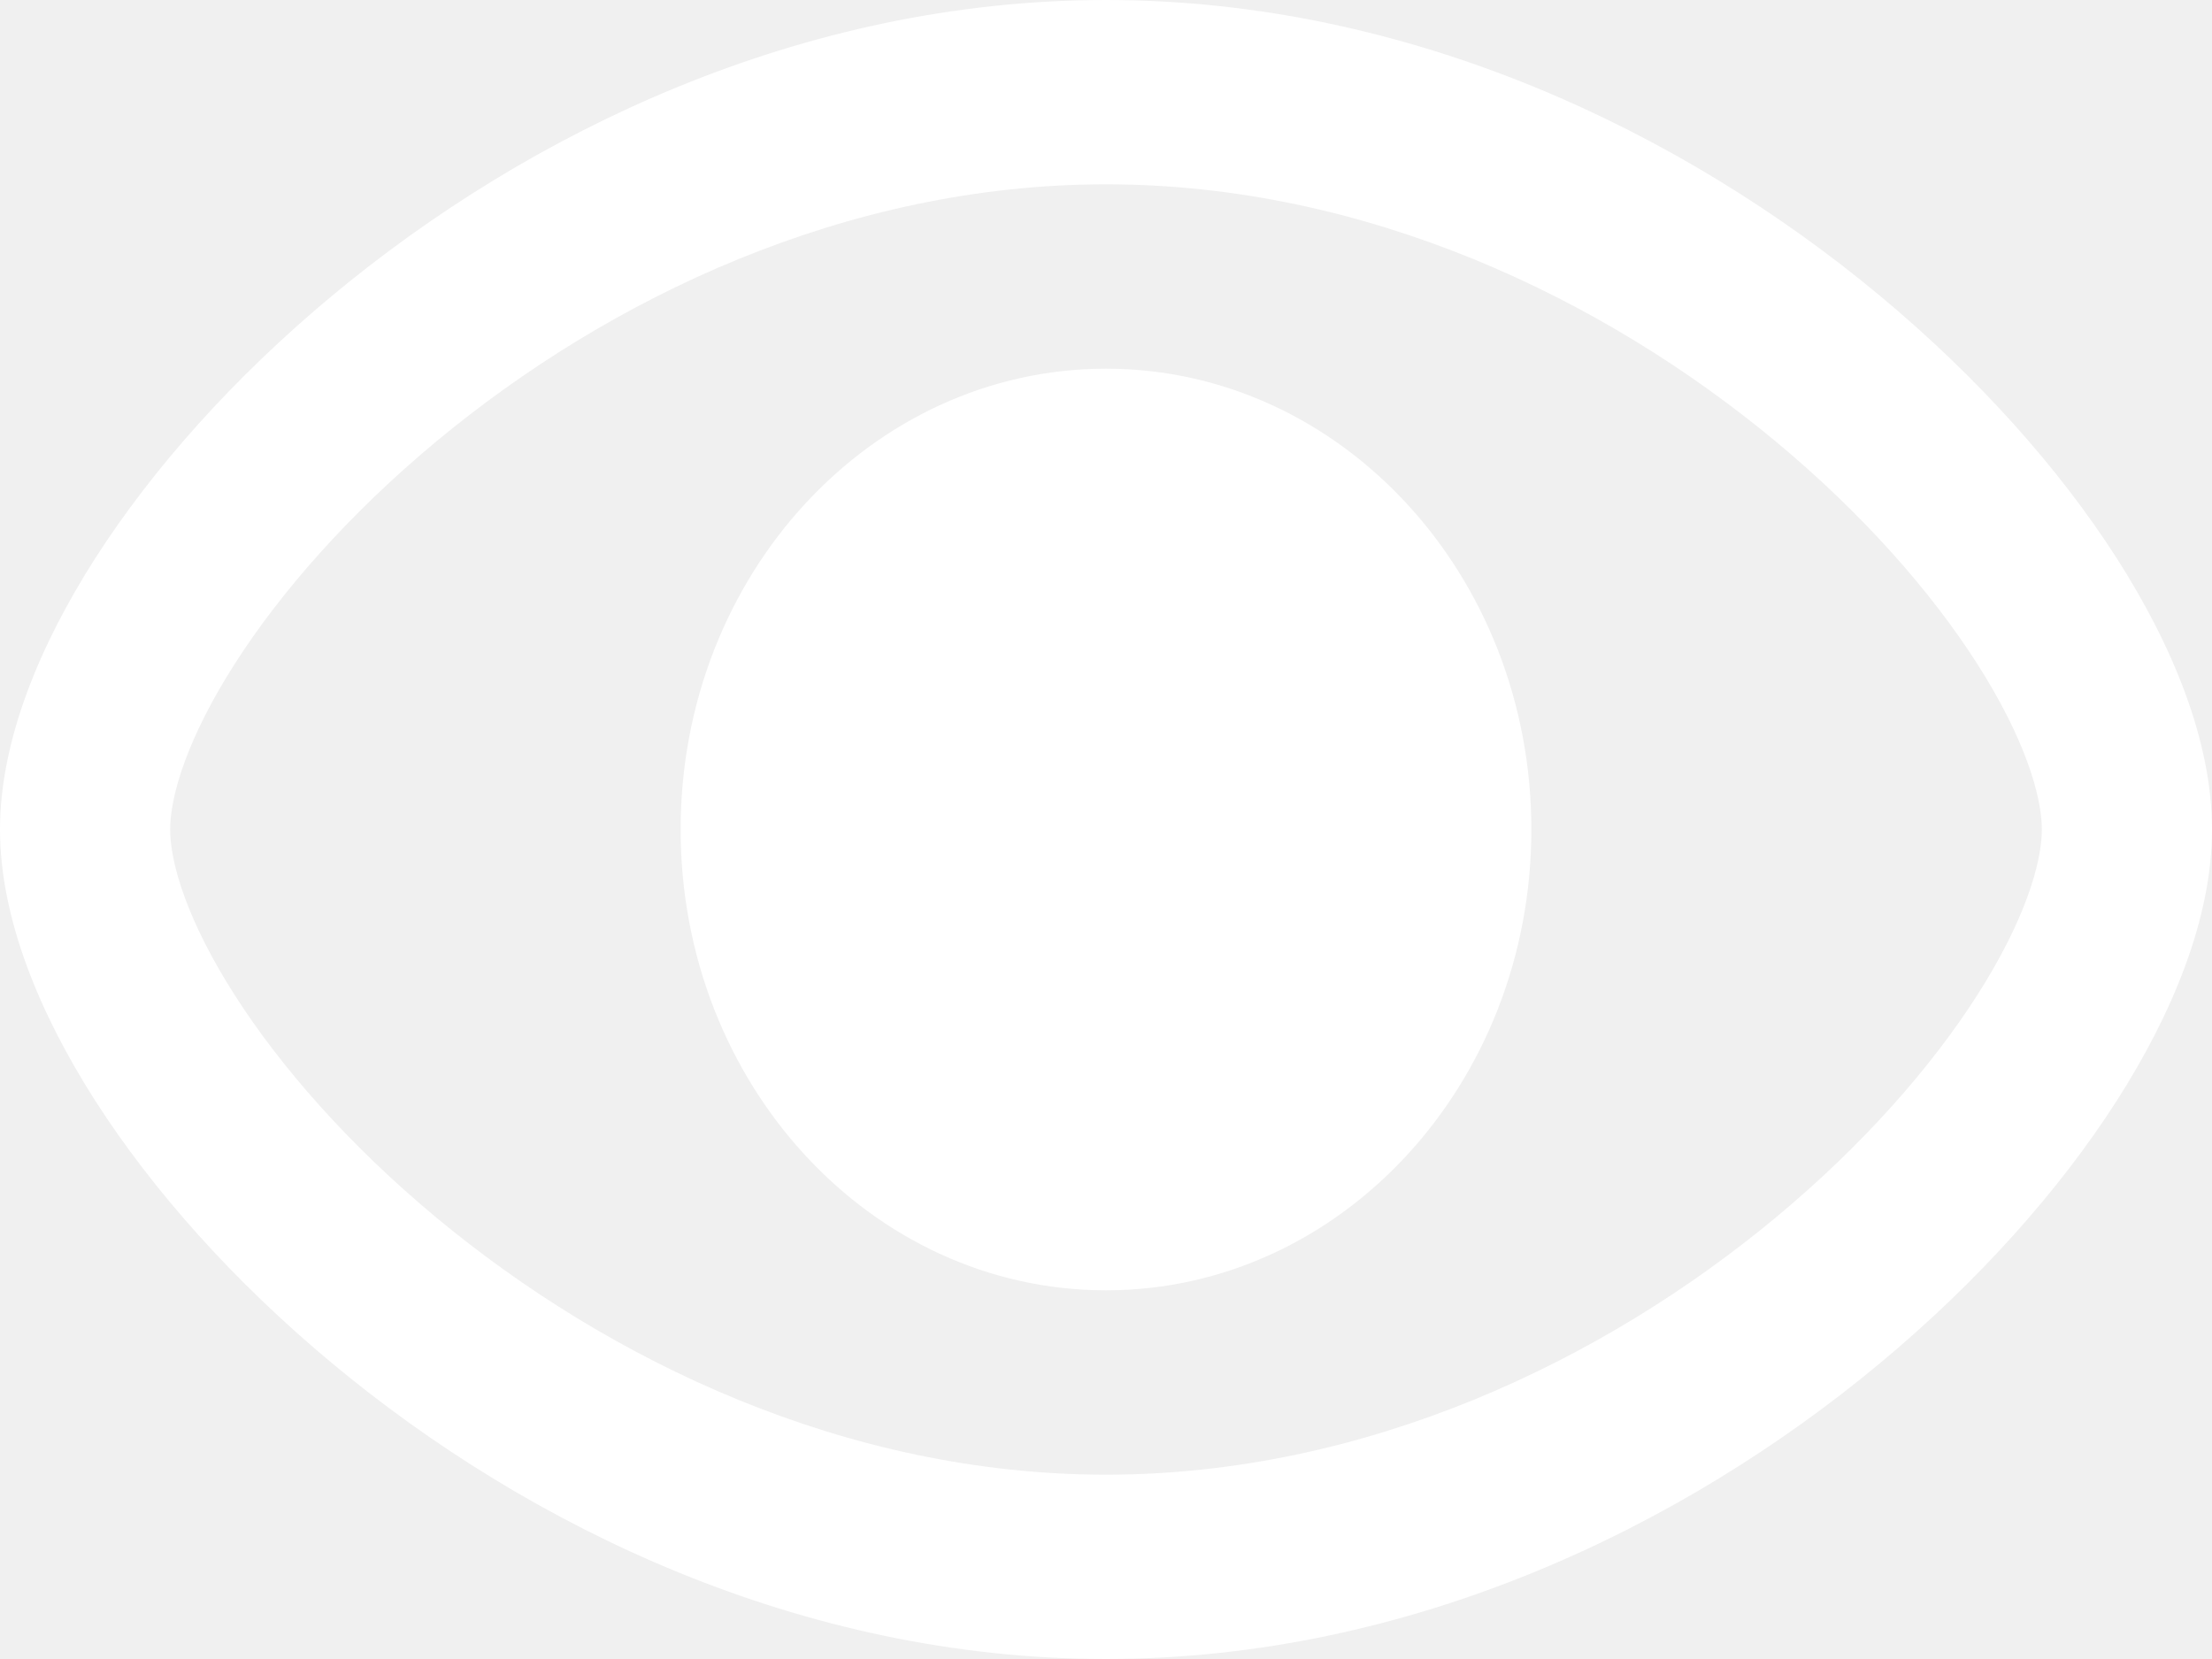
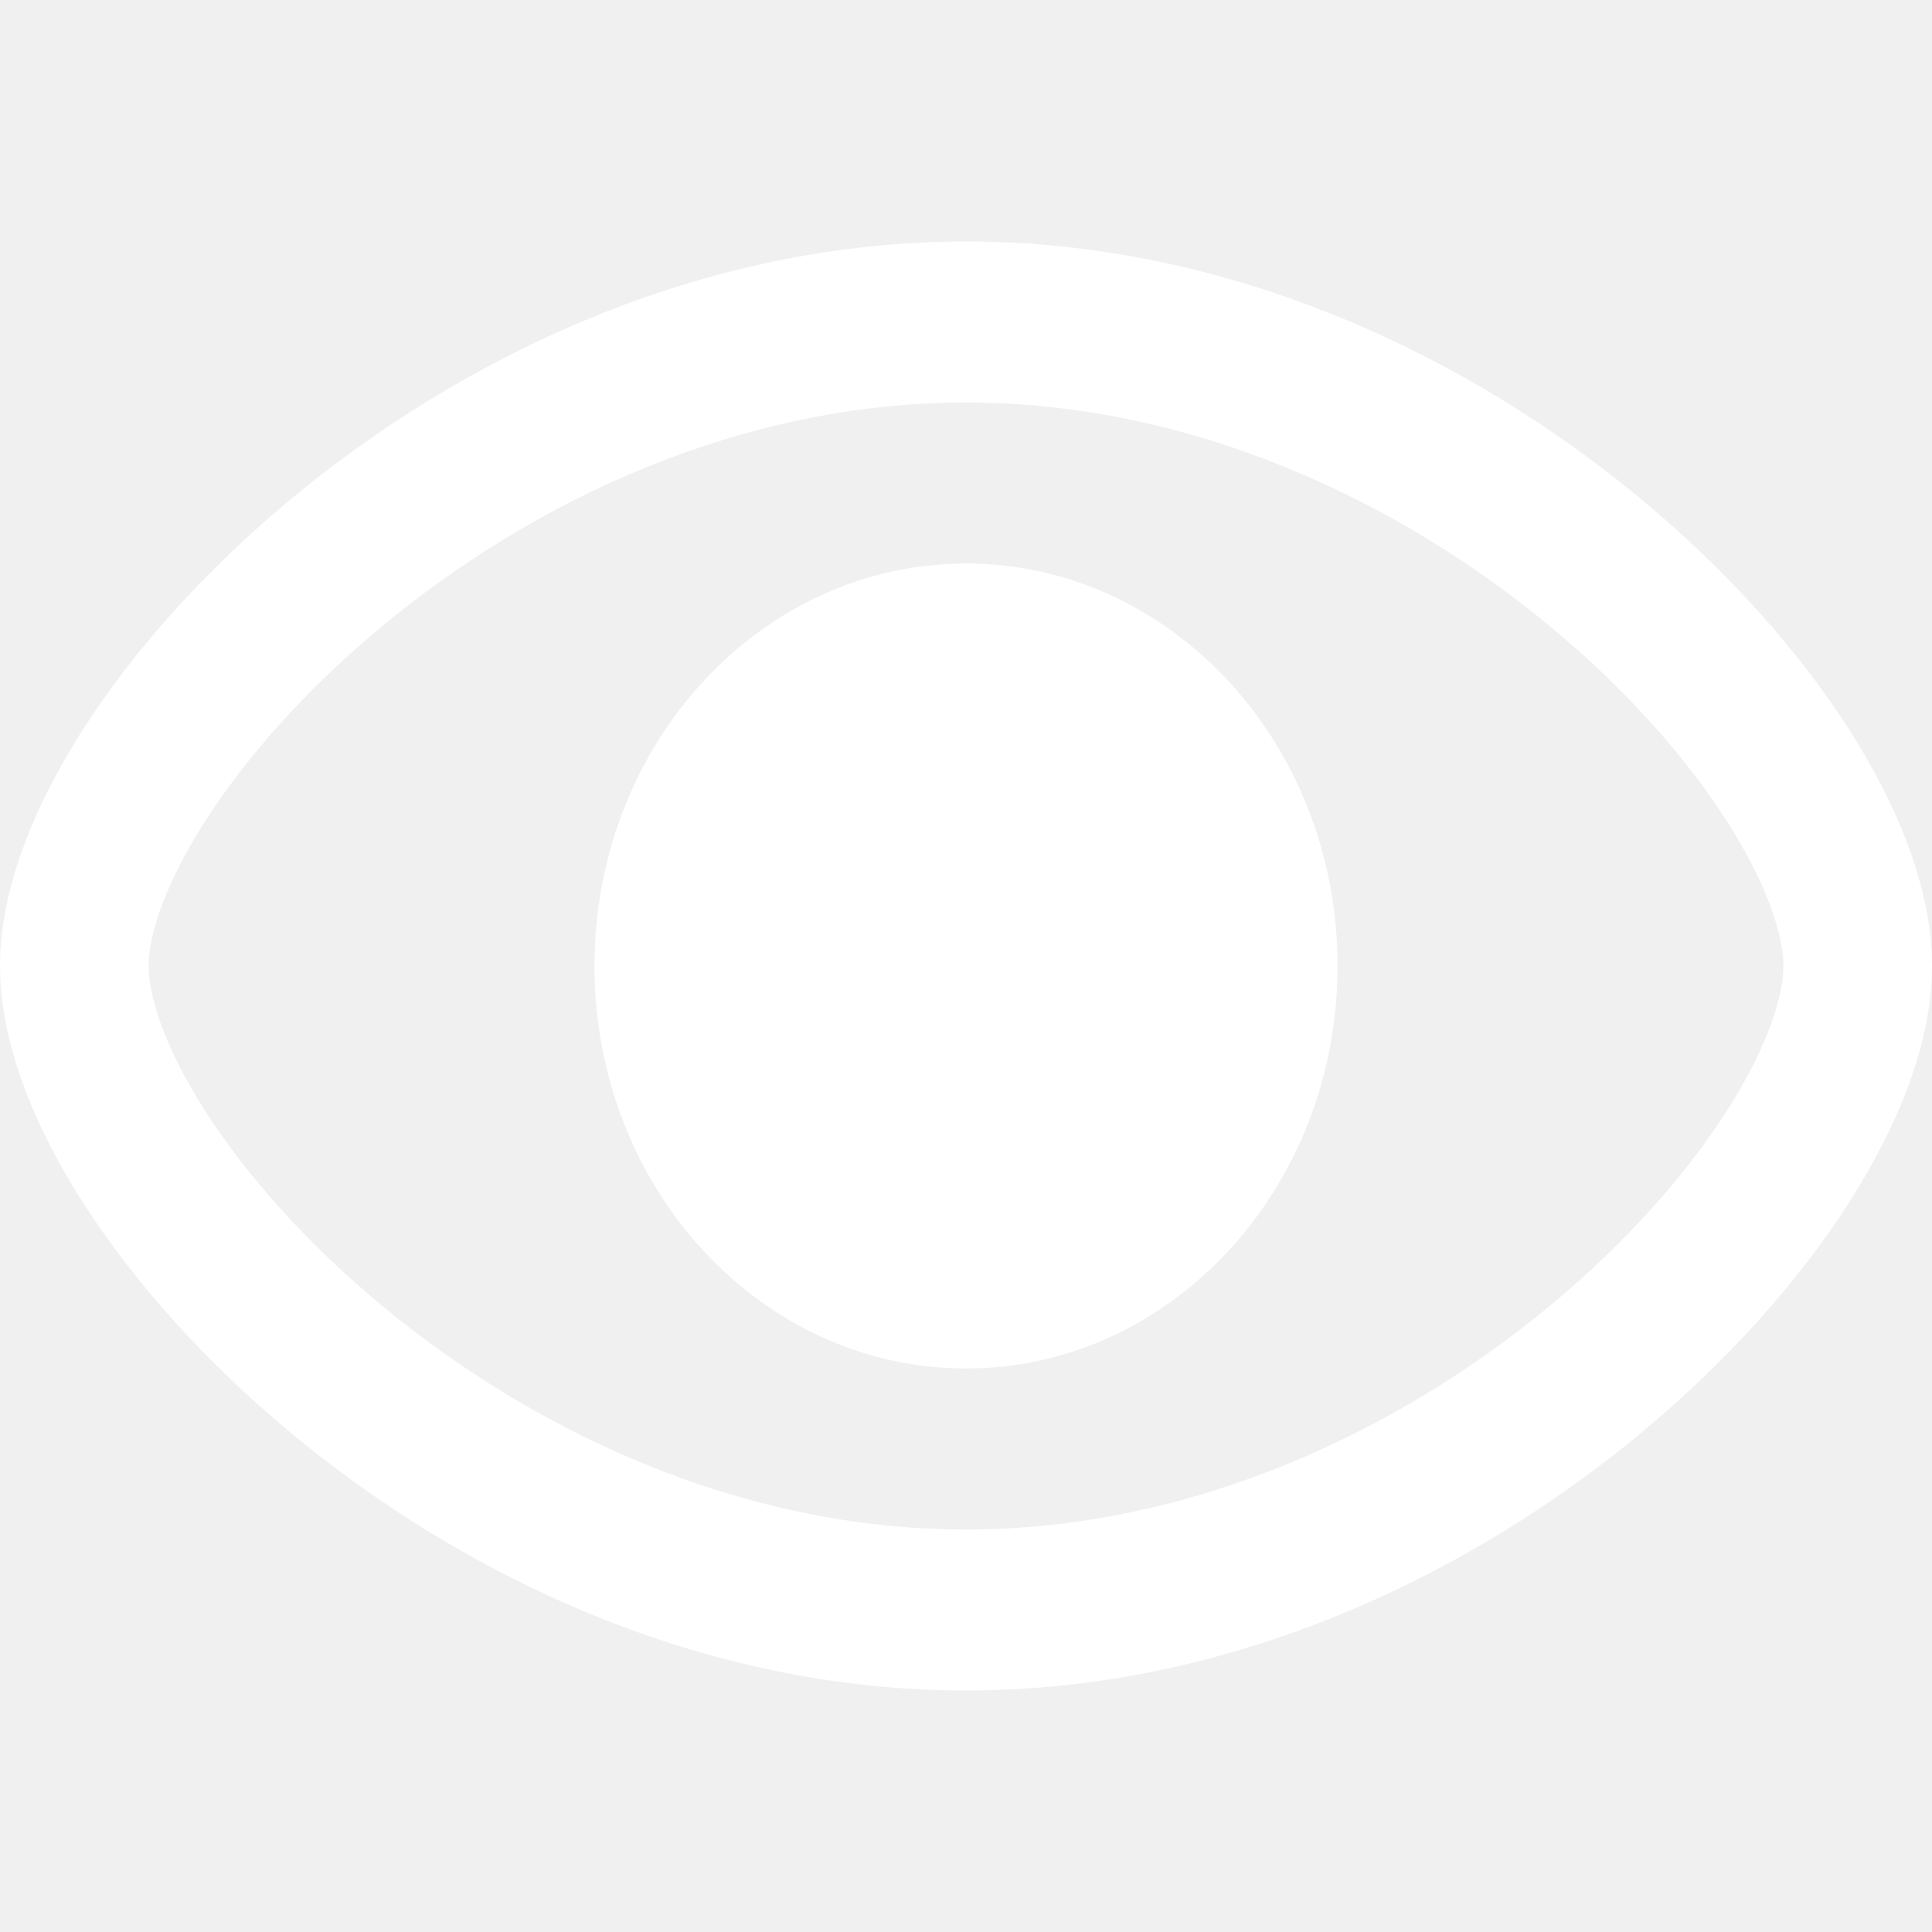
- <svg xmlns="http://www.w3.org/2000/svg" width="40" height="30" viewBox="0 0 40 30" fill="#fff">
+ <svg xmlns="http://www.w3.org/2000/svg" width="32" height="32" viewBox="0 0 40 30" fill="#fff">
  <path d="M12.308 15C12.308 10.398 15.752 6.667 20 6.667C24.248 6.667 27.692 10.398 27.692 15C27.692 19.602 24.248 23.333 20 23.333C15.752 23.333 12.308 19.602 12.308 15Z" />
  <path d="M4.253 11.992C3.393 13.334 3.077 14.384 3.077 15C3.077 15.616 3.393 16.666 4.253 18.008C5.084 19.305 6.32 20.712 7.882 22.011C11.015 24.616 15.31 26.667 20 26.667C24.69 26.667 28.985 24.616 32.118 22.011C33.681 20.712 34.916 19.305 35.747 18.008C36.606 16.666 36.923 15.616 36.923 15C36.923 14.384 36.606 13.334 35.747 11.992C34.916 10.695 33.681 9.288 32.118 7.989C28.985 5.384 24.69 3.333 20 3.333C15.31 3.333 11.015 5.384 7.882 7.989C6.32 9.288 5.084 10.695 4.253 11.992ZM6.009 5.345C9.558 2.394 14.494 0 20 0C25.506 0 30.442 2.394 33.991 5.345C35.769 6.823 37.237 8.472 38.275 10.091C39.283 11.666 40 13.394 40 15C40 16.606 39.283 18.334 38.275 19.909C37.237 21.528 35.769 23.177 33.991 24.655C30.442 27.607 25.506 30 20 30C14.494 30 9.558 27.607 6.009 24.655C4.231 23.177 2.763 21.528 1.725 19.909C0.717 18.334 0 16.606 0 15C0 13.394 0.717 11.666 1.725 10.091C2.763 8.472 4.231 6.823 6.009 5.345Z" />
</svg>
